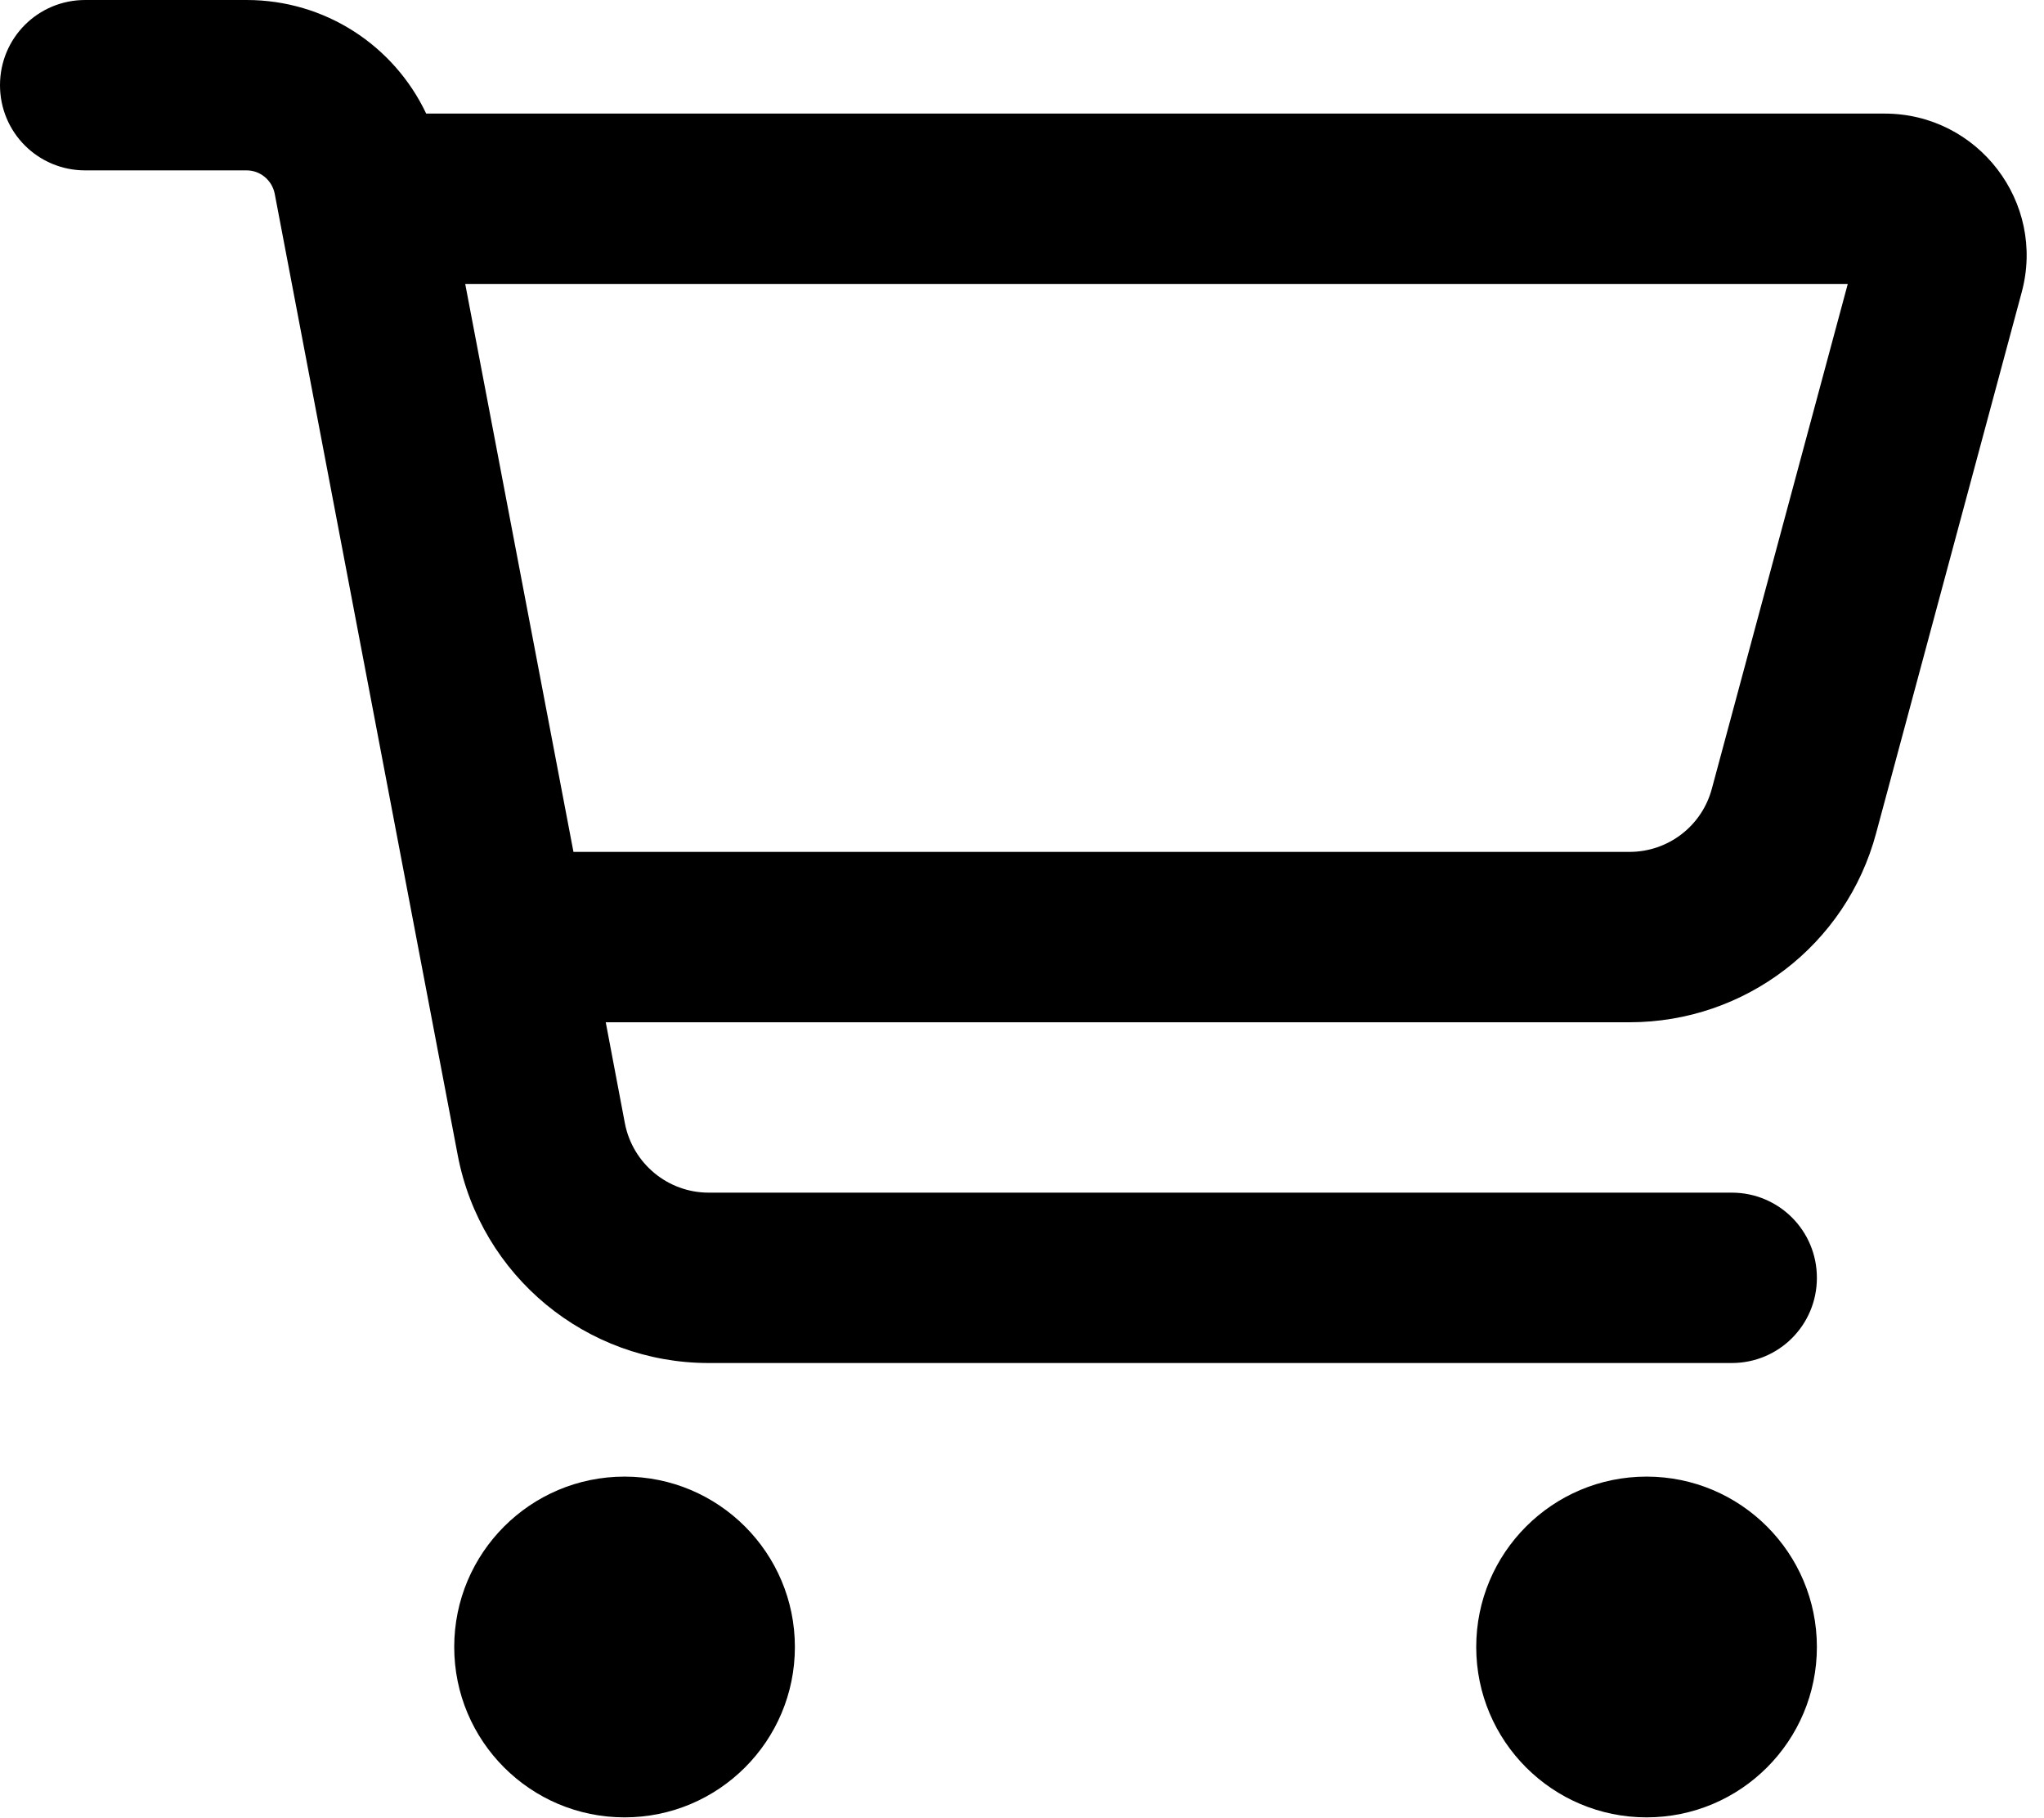
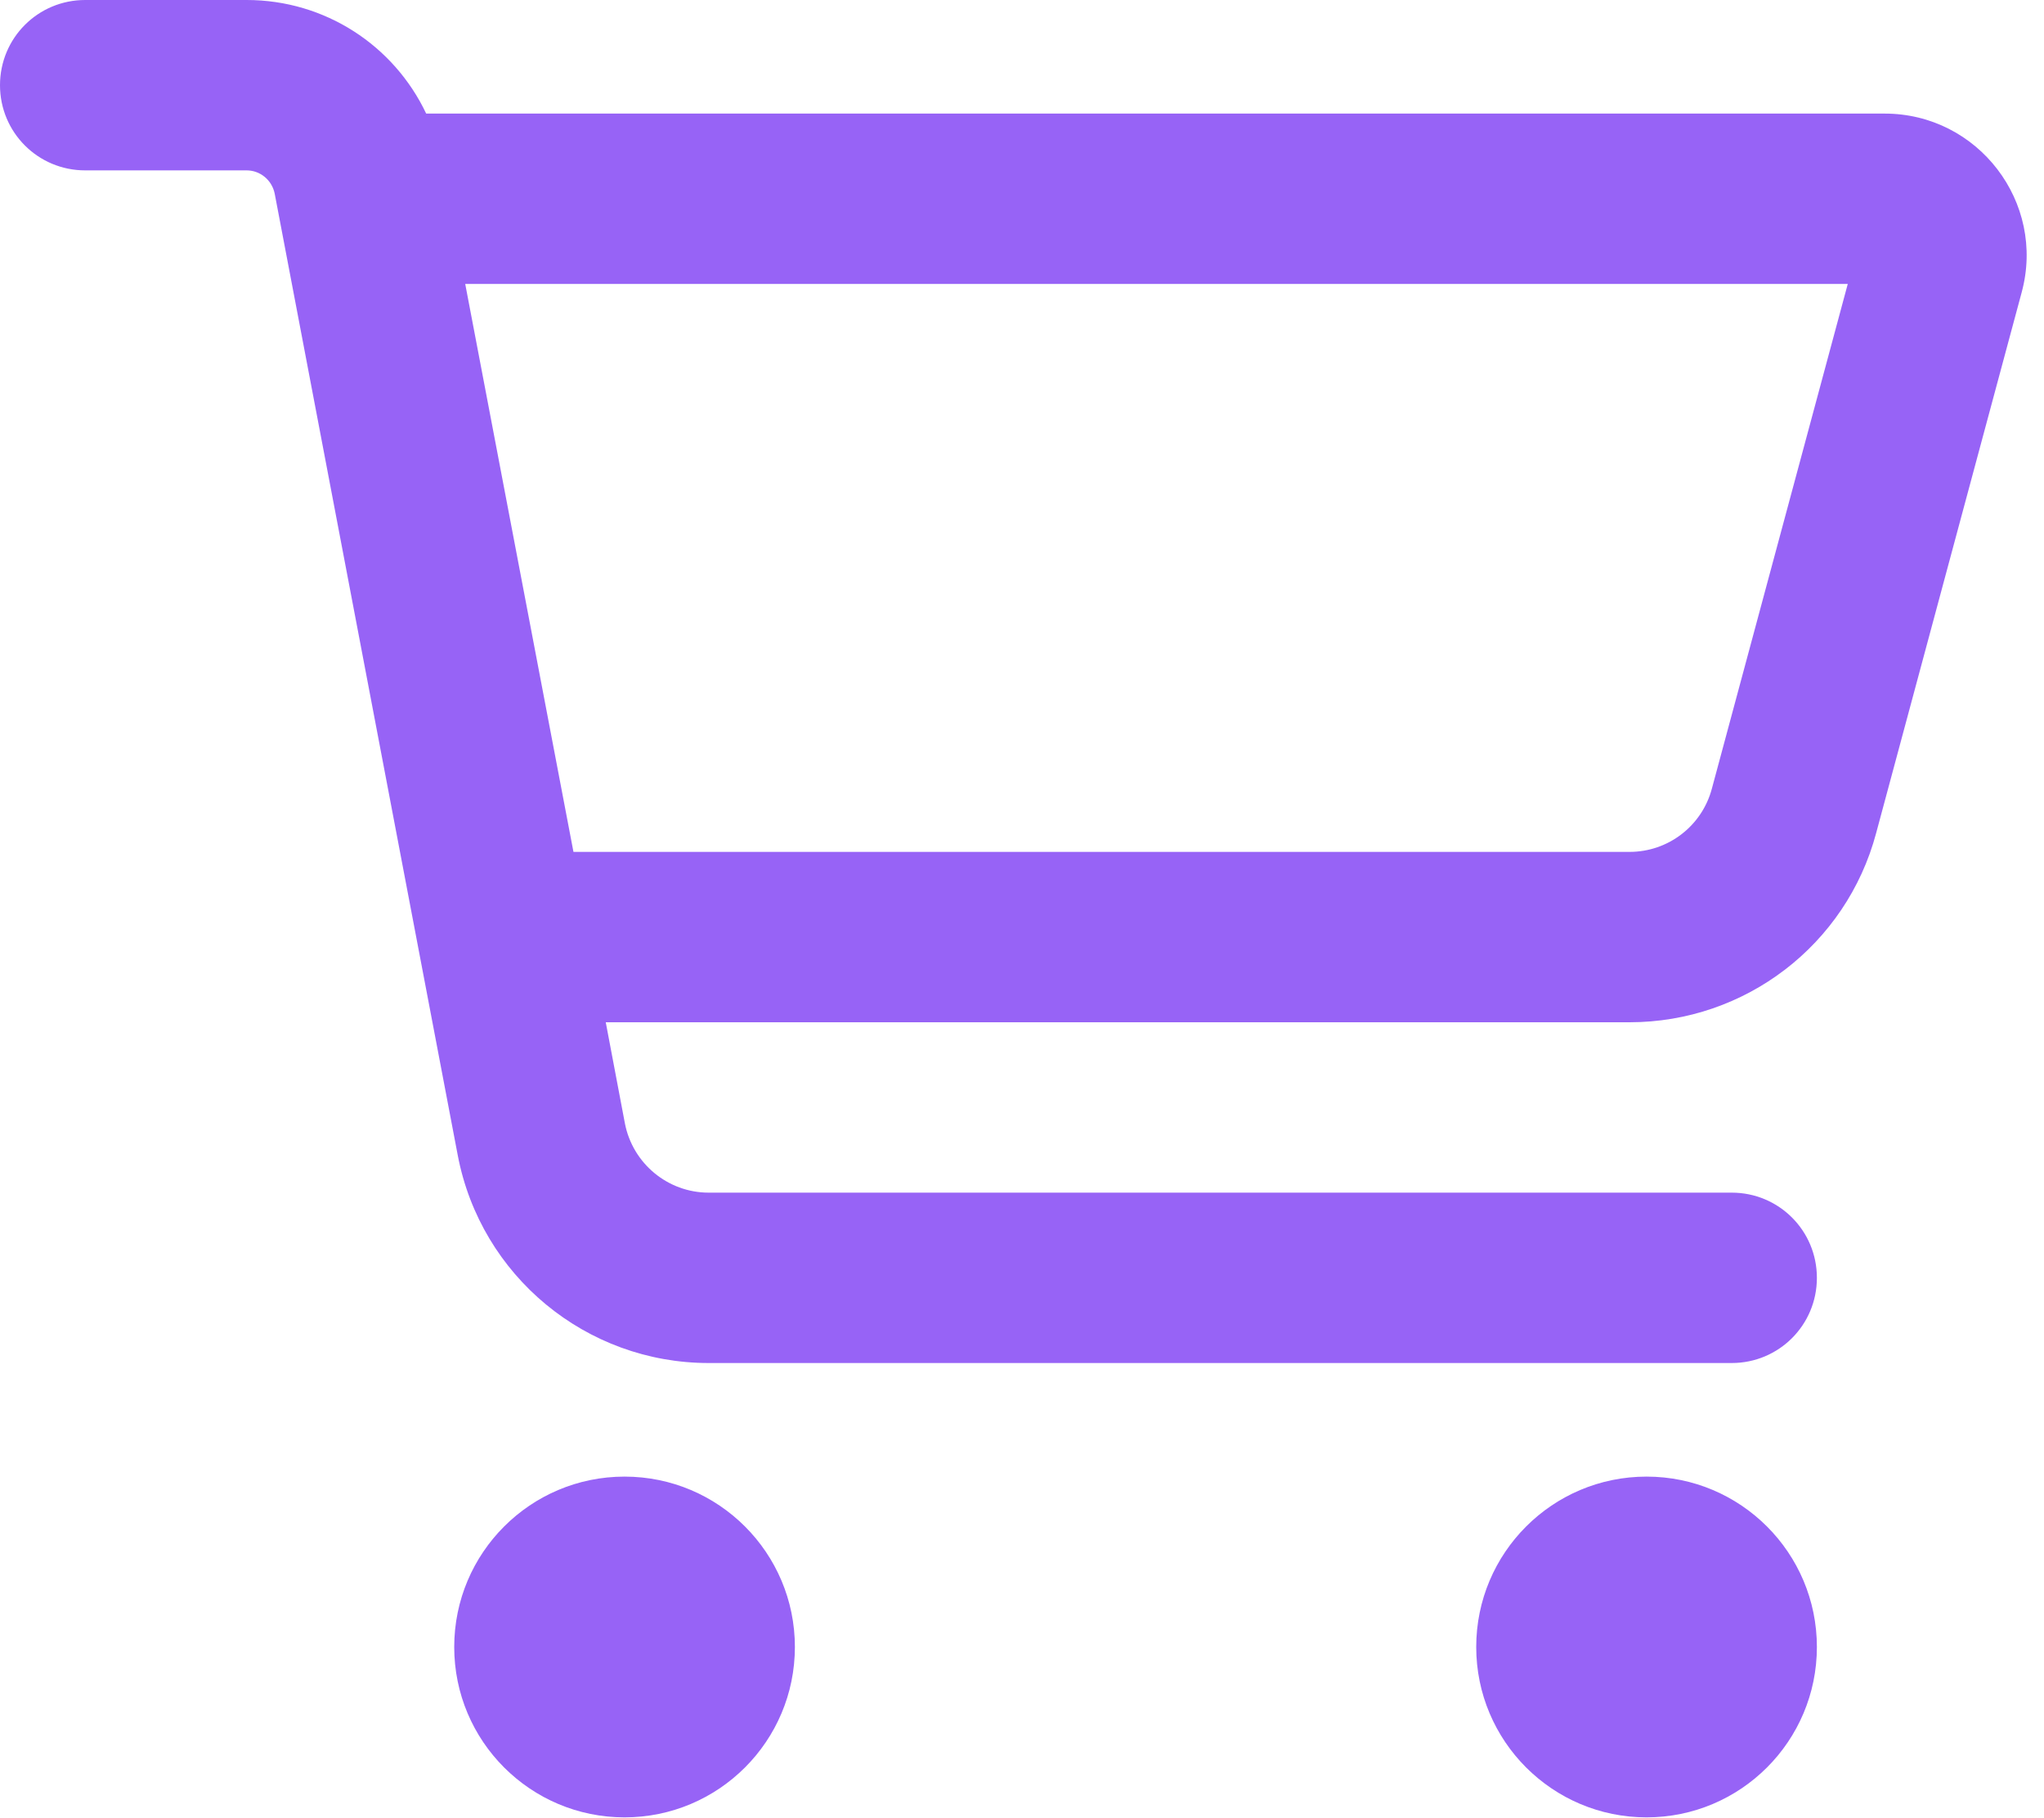
<svg xmlns="http://www.w3.org/2000/svg" height="1em" aria-hidden="true" viewBox="0 0 576 512">
-   <path fill="currentColor" d="M24 0C10.7 0 0 10.7 0 24s10.7 24 24 24h45.5c3.8 0 7.1 2.7 7.9 6.5l51.6 271c6.5 34 36.2 58.5 70.7 58.5H488c13.3 0 24-10.7 24-24s-10.7-24-24-24H199.7c-11.5 0-21.4-8.2-23.6-19.5l-5.4-28.5h288.5c32.6 0 61.1-21.8 69.5-53.3l41-152.3C576.6 57 557.4 32 531.1 32h-411C111 12.8 91.6 0 69.5 0H24zm107.1 80h389.6l-38.3 142.2c-2.8 10.5-12.3 17.8-23.2 17.8H161.6L131.1 80zM176 512a48 48 0 1 0 0-96 48 48 0 1 0 0 96zm336-48a48 48 0 1 0-96 0 48 48 0 1 0 96 0z" />
+   <path fill="#9763f6" d="M24 0C10.7 0 0 10.7 0 24s10.7 24 24 24h45.5c3.8 0 7.1 2.7 7.9 6.5l51.6 271c6.5 34 36.2 58.5 70.7 58.5H488c13.3 0 24-10.7 24-24s-10.7-24-24-24H199.7c-11.5 0-21.4-8.2-23.6-19.5l-5.4-28.5h288.5c32.6 0 61.1-21.8 69.5-53.3l41-152.3C576.6 57 557.4 32 531.1 32h-411C111 12.8 91.6 0 69.5 0H24zm107.1 80h389.6l-38.3 142.2c-2.8 10.5-12.3 17.8-23.2 17.8H161.6L131.1 80zM176 512a48 48 0 1 0 0-96 48 48 0 1 0 0 96zm336-48a48 48 0 1 0-96 0 48 48 0 1 0 96 0z" />
</svg>
